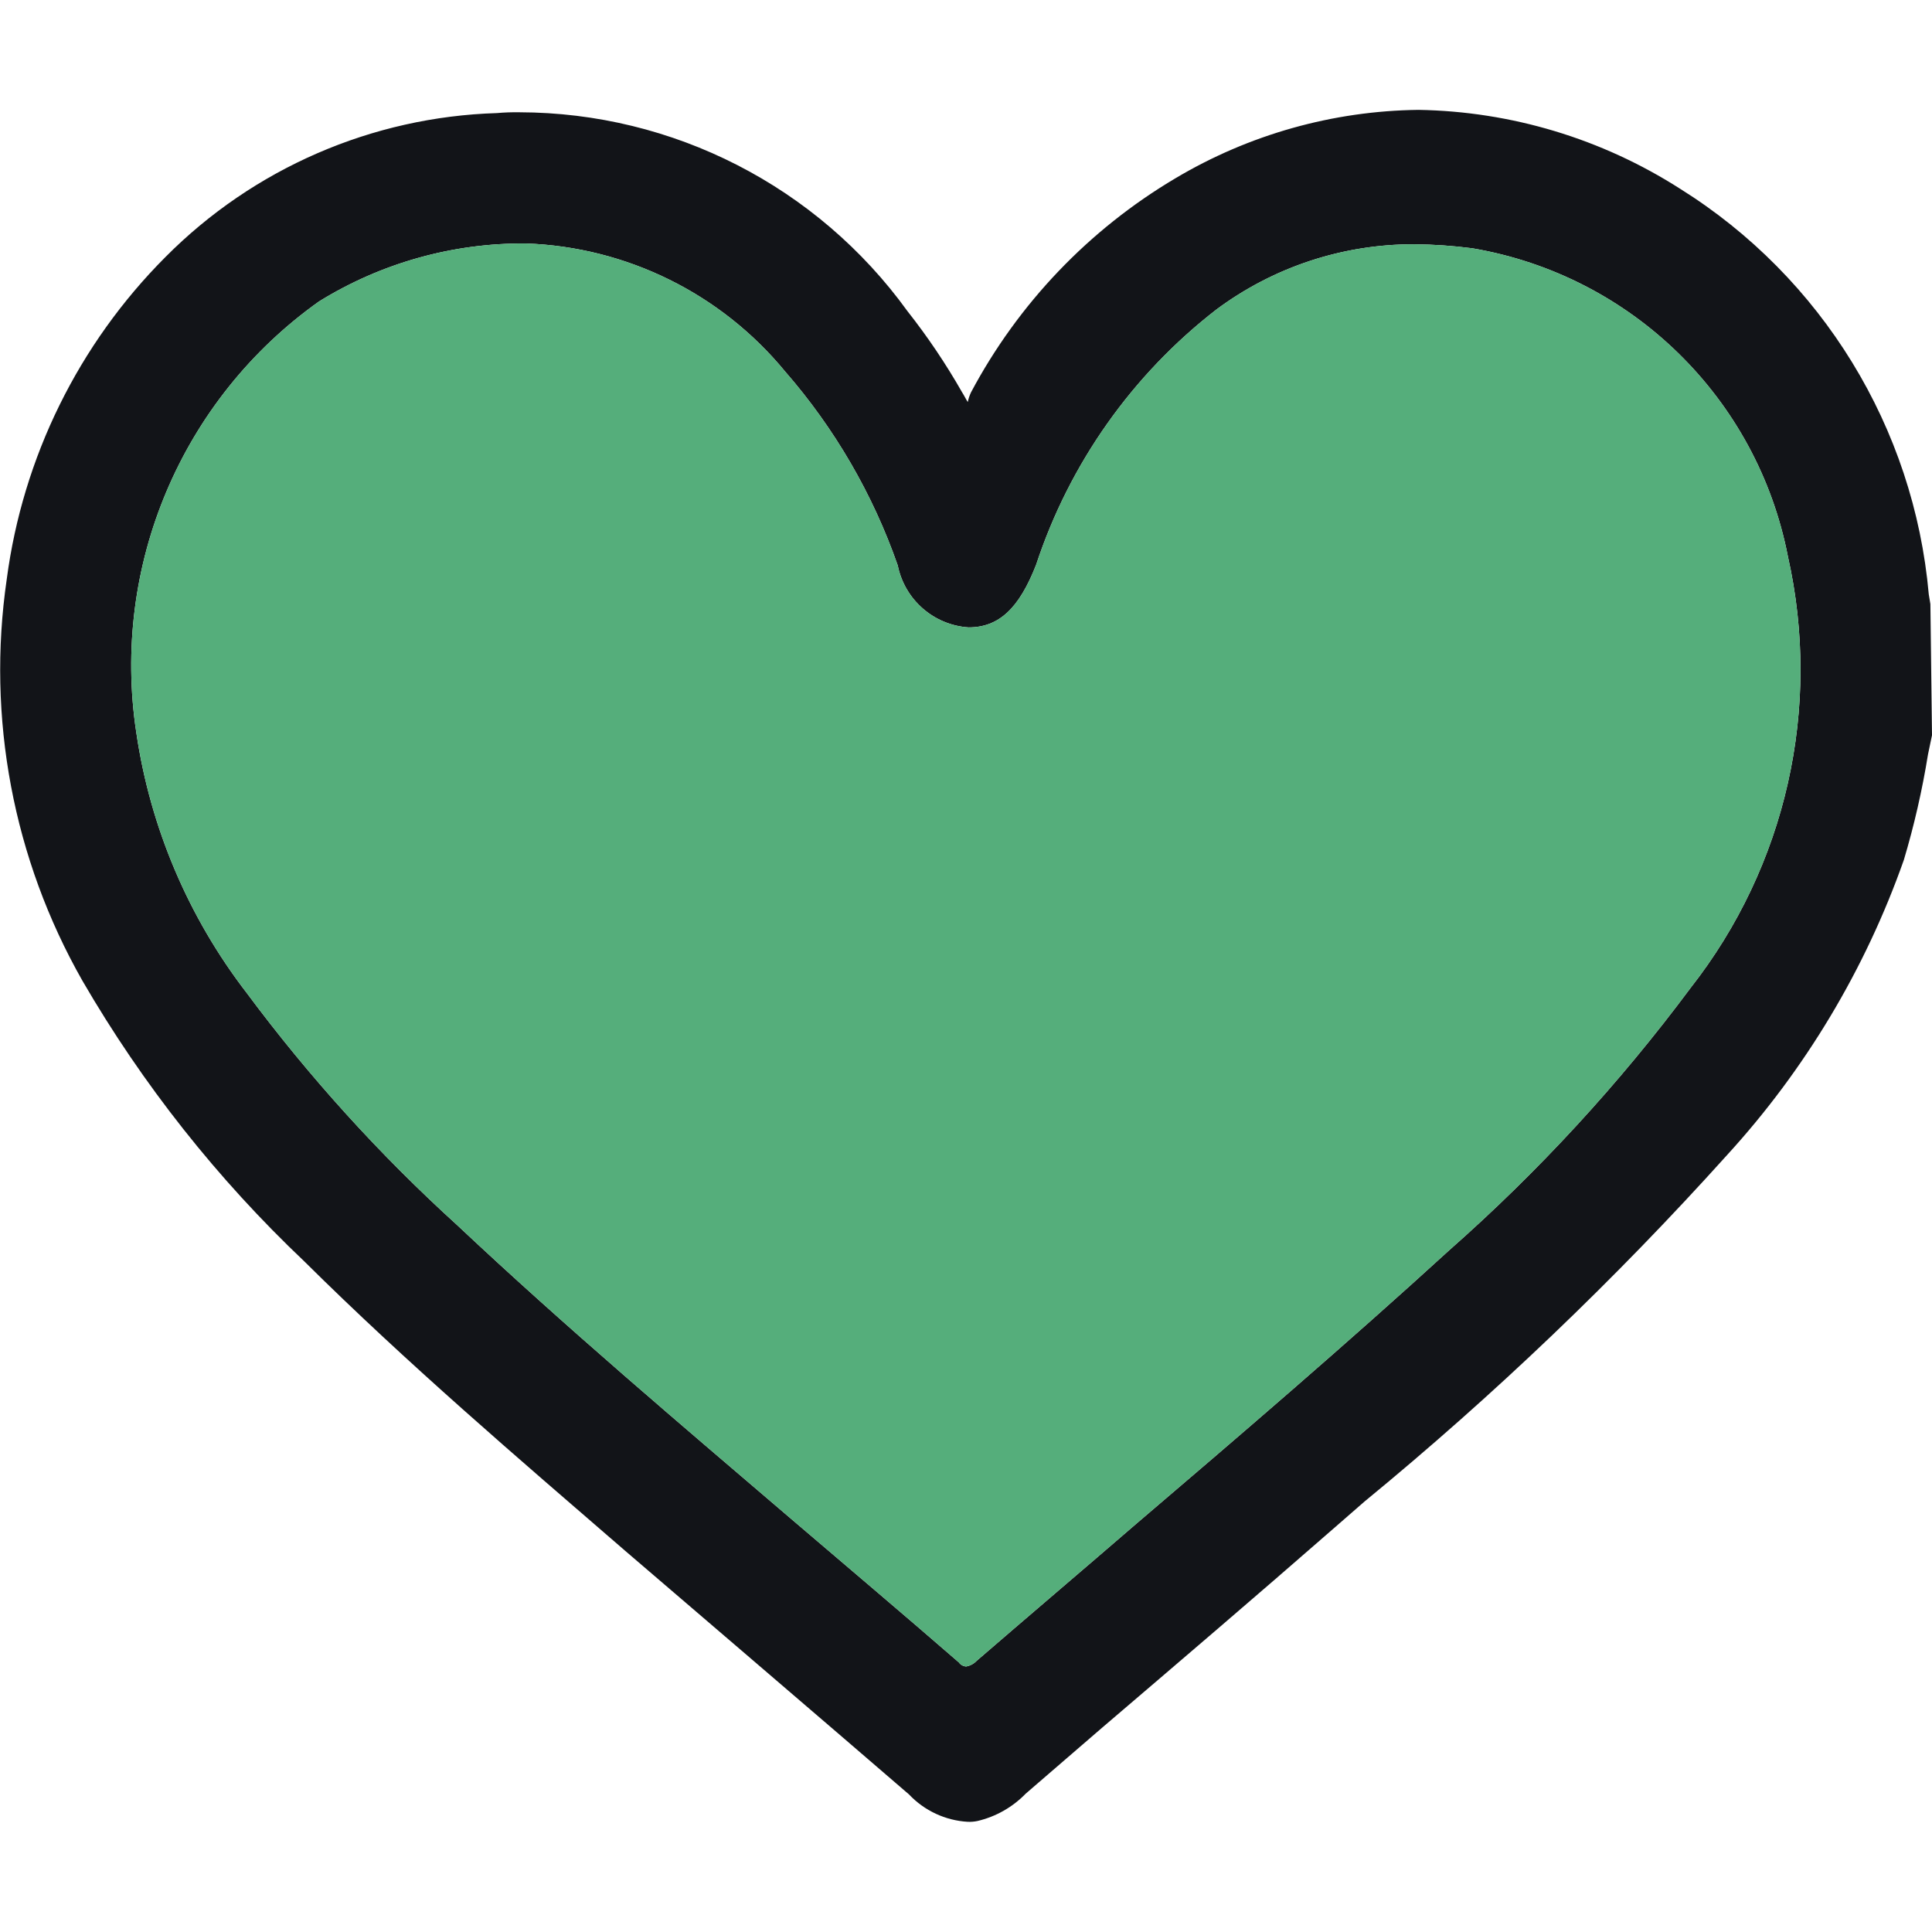
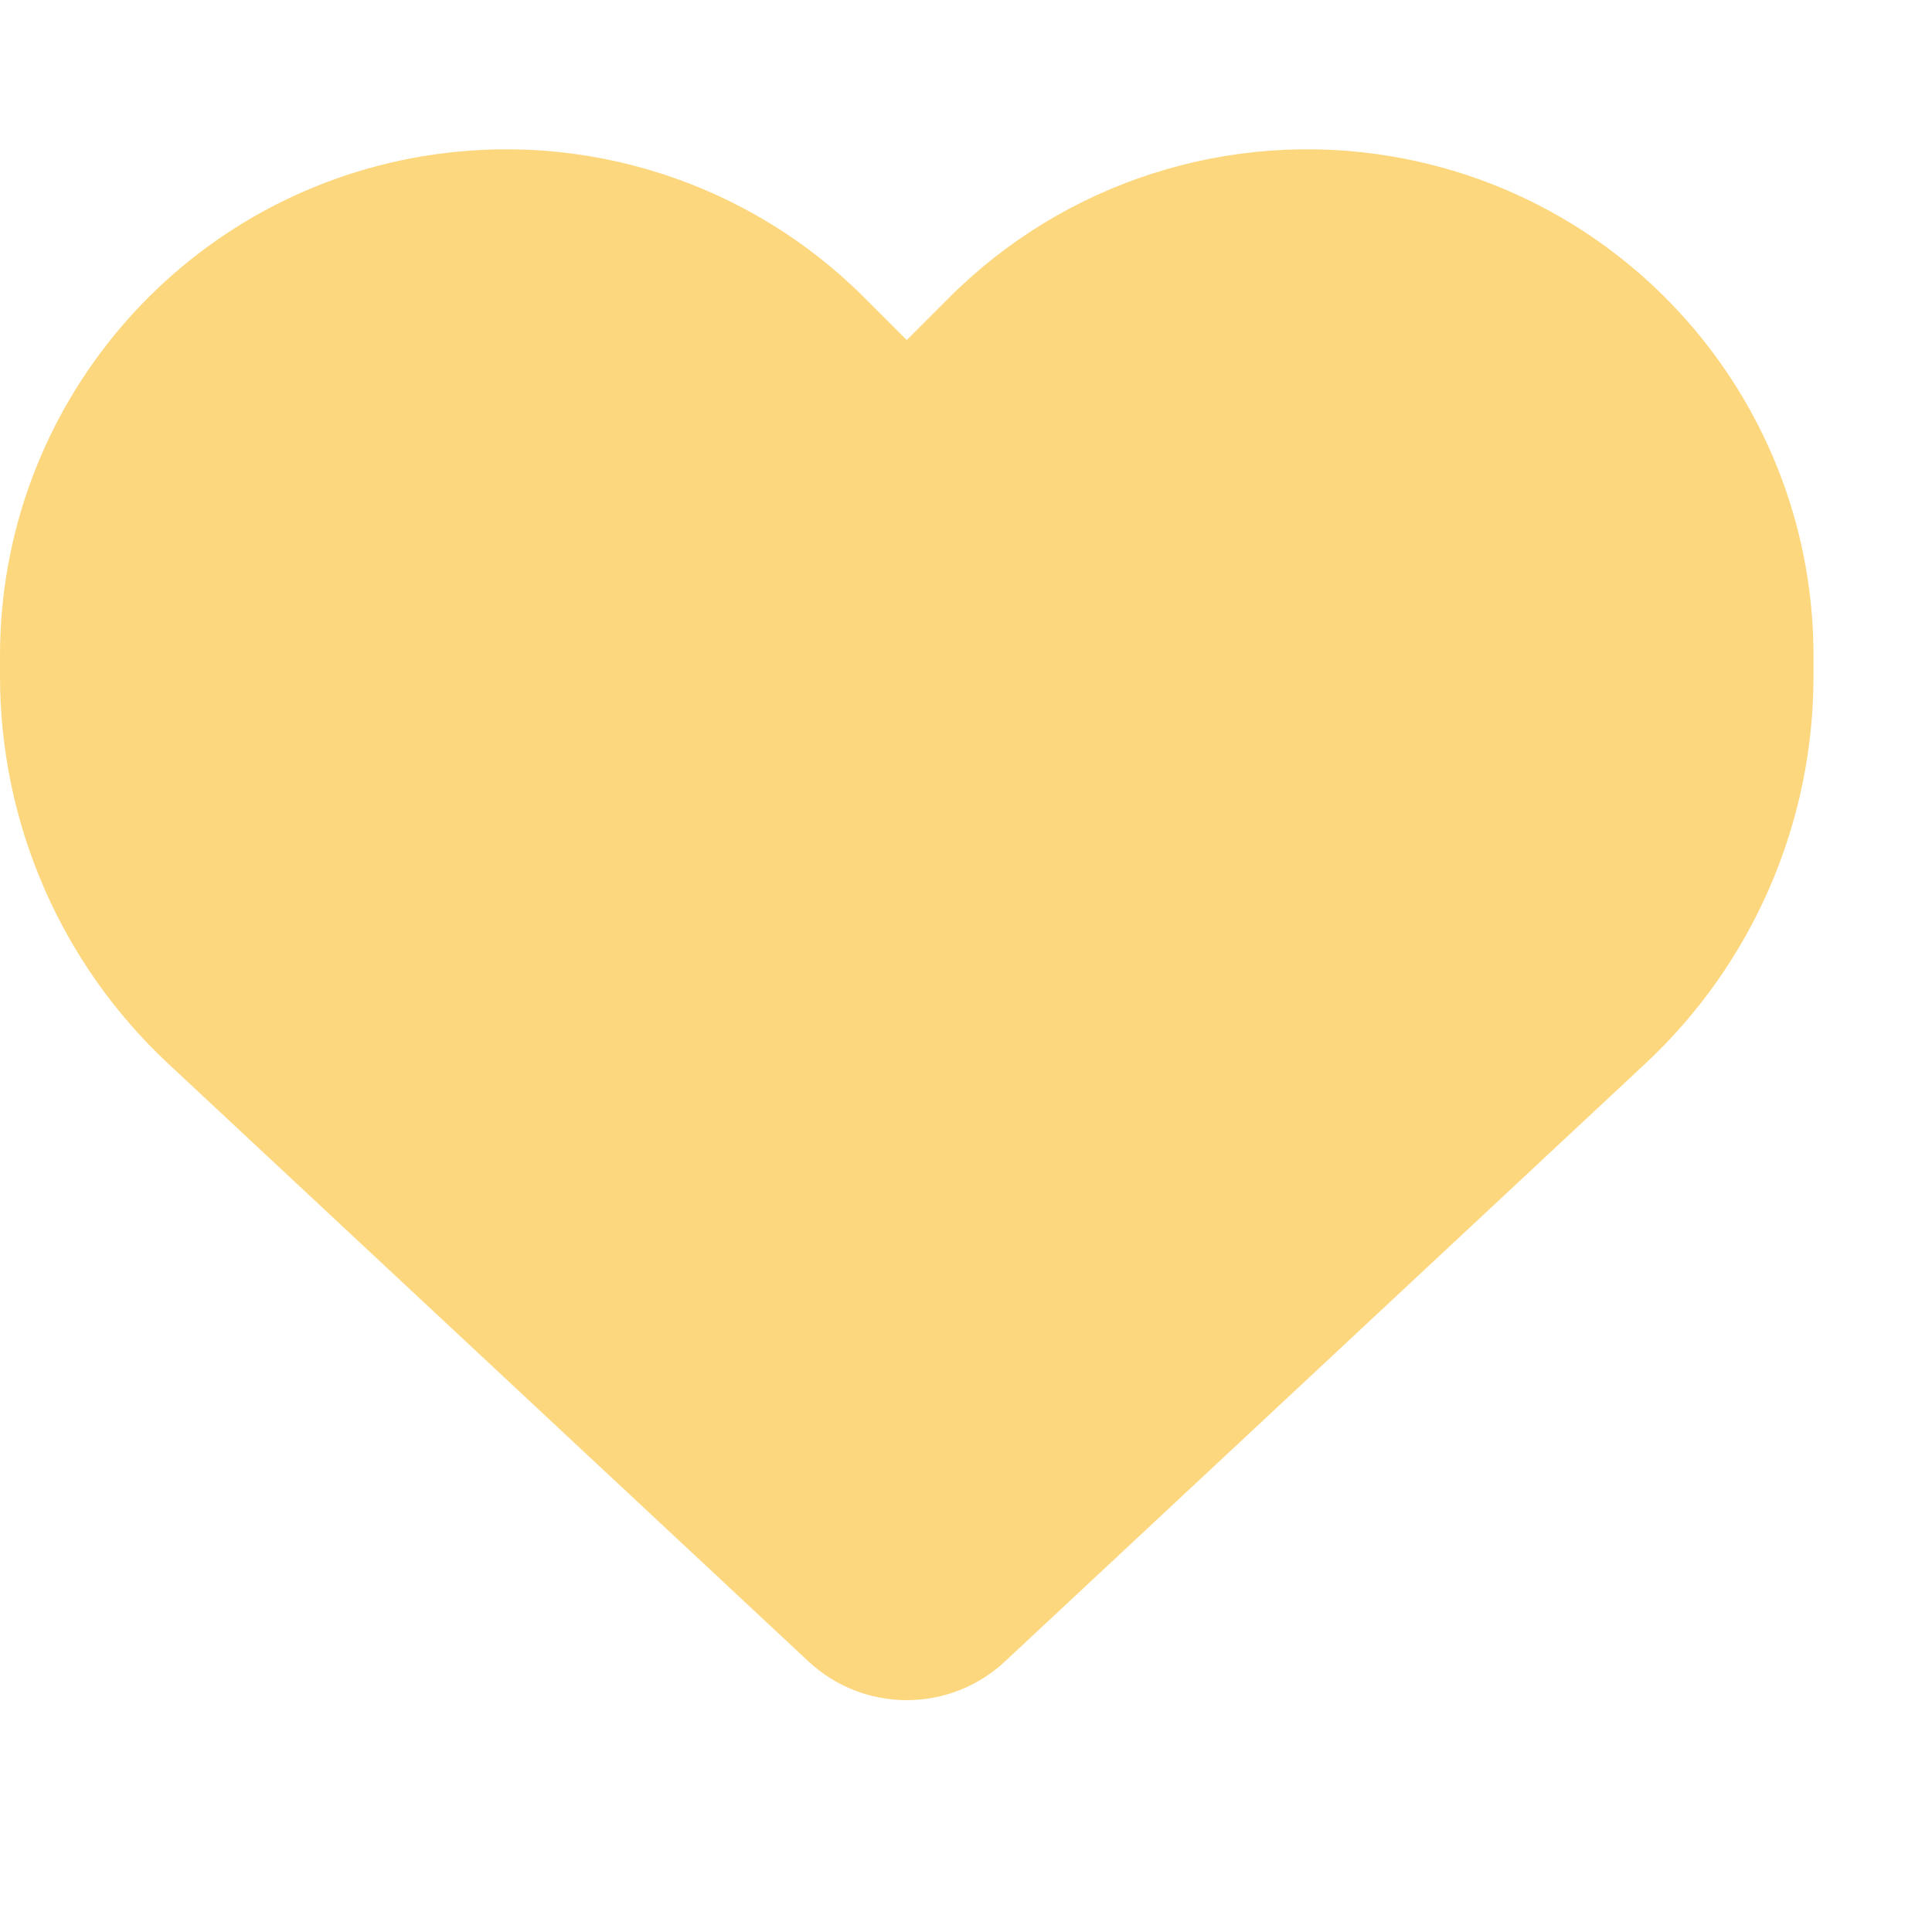
- <svg xmlns="http://www.w3.org/2000/svg" height="24" viewBox="0 0 24.004 24" width="24.004">
-   <g id="wishlist_light_active_icon" transform="translate(-2088 -9166)">
-     <g id="home_dark_active_icon" transform="translate(-156 117)">
-       <rect data-name="Rectangle 17558" fill="none" height="24" id="Rectangle_17558" transform="translate(2244 9049)" width="24" />
-     </g>
-     <g data-name="Group 9430" id="Group_9430" transform="translate(1812.084 8912.375)">
-       <g data-name="Group 9429" id="Group_9429">
-         <path d="M299.9,261.13l-.02-.12a6.634,6.634,0,0,0-3.09-5.04,6.225,6.225,0,0,0-3.25-.98,6.047,6.047,0,0,0-3.02.85,6.81,6.81,0,0,0-2.54,2.66.563.563,0,0,0-.04.12c-.02-.03-.05-.09-.07-.12a8.1,8.1,0,0,0-.68-1.01,5.962,5.962,0,0,0-4.82-2.47,2.622,2.622,0,0,0-.28.01,6.063,6.063,0,0,0-4.12,1.79,6.952,6.952,0,0,0-1.97,4,7.811,7.811,0,0,0,.94,4.99,15.565,15.565,0,0,0,2.76,3.49c1.27,1.26,2.65,2.44,3.98,3.59,0,0,2.86,2.45,3.53,3.03a1.093,1.093,0,0,0,.73.34.486.486,0,0,0,.12-.01,1.225,1.225,0,0,0,.6-.34l.95-.82c.96-.82,1.92-1.64,2.87-2.47l.39-.34a41.4,41.4,0,0,0,4.5-4.3,10.716,10.716,0,0,0,2.2-3.67,10.3,10.3,0,0,0,.3-1.31l.05-.24Zm-2.98,4.77a21.283,21.283,0,0,1-3,3.26c-1.27,1.16-2.6,2.3-3.89,3.4-.66.57-1.32,1.13-1.98,1.7a.234.234,0,0,1-.13.07.118.118,0,0,1-.09-.05c-.69-.6-1.39-1.19-2.08-1.78-1.38-1.18-2.81-2.39-4.15-3.65a20.054,20.054,0,0,1-2.62-2.89,6.953,6.953,0,0,1-1.37-3.23,5.548,5.548,0,0,1,2.27-5.36,4.816,4.816,0,0,1,2.57-.72,4.367,4.367,0,0,1,3.22,1.59,7.357,7.357,0,0,1,1.4,2.41.963.963,0,0,0,.88.77c.38,0,.63-.24.84-.78a6.638,6.638,0,0,1,2.24-3.17,4.1,4.1,0,0,1,2.46-.81,5.944,5.944,0,0,1,.72.05,4.816,4.816,0,0,1,3.92,3.83A6.405,6.405,0,0,1,296.92,265.9Z" data-name="Path 8576" fill="#121418" id="Path_8576" />
-       </g>
-       <path d="M296.92,265.9a21.283,21.283,0,0,1-3,3.26c-1.27,1.16-2.6,2.3-3.89,3.4-.66.57-1.32,1.13-1.98,1.7a.234.234,0,0,1-.13.07.118.118,0,0,1-.09-.05c-.69-.6-1.39-1.19-2.08-1.78-1.38-1.18-2.81-2.39-4.15-3.65a20.054,20.054,0,0,1-2.62-2.89,6.953,6.953,0,0,1-1.37-3.23,5.548,5.548,0,0,1,2.27-5.36,4.816,4.816,0,0,1,2.57-.72,4.367,4.367,0,0,1,3.22,1.59,7.357,7.357,0,0,1,1.4,2.41.963.963,0,0,0,.88.77c.38,0,.63-.24.84-.78a6.638,6.638,0,0,1,2.24-3.17,4.1,4.1,0,0,1,2.46-.81,5.944,5.944,0,0,1,.72.05,4.816,4.816,0,0,1,3.92,3.83A6.405,6.405,0,0,1,296.92,265.9Z" data-name="Path 8577" fill="#55AE7B" id="Path_8577" />
-     </g>
+ <svg xmlns="http://www.w3.org/2000/svg" viewBox="0 0 24 24" width="24" height="24">
+   <g transform="scale(0.044)">
+     <path d="M47.6 300.4L228.3 469.1c7.5 7 17.4 10.9 27.7 10.9s20.2-3.9 27.7-10.9L464.4 300.4c30.4-28.3 47.6-68 47.6-109.5v-5.8c0-69.9-50.5-129.5-119.4-141C347 36.5 300.6 51.4 268 84L256 96 244 84c-32.6-32.6-79-47.5-124.6-39.9C50.5 55.6 0 115.2 0 185.1v5.8c0 41.5 17.2 81.2 47.6 109.5z" fill="#FCD77E" />
  </g>
</svg>
